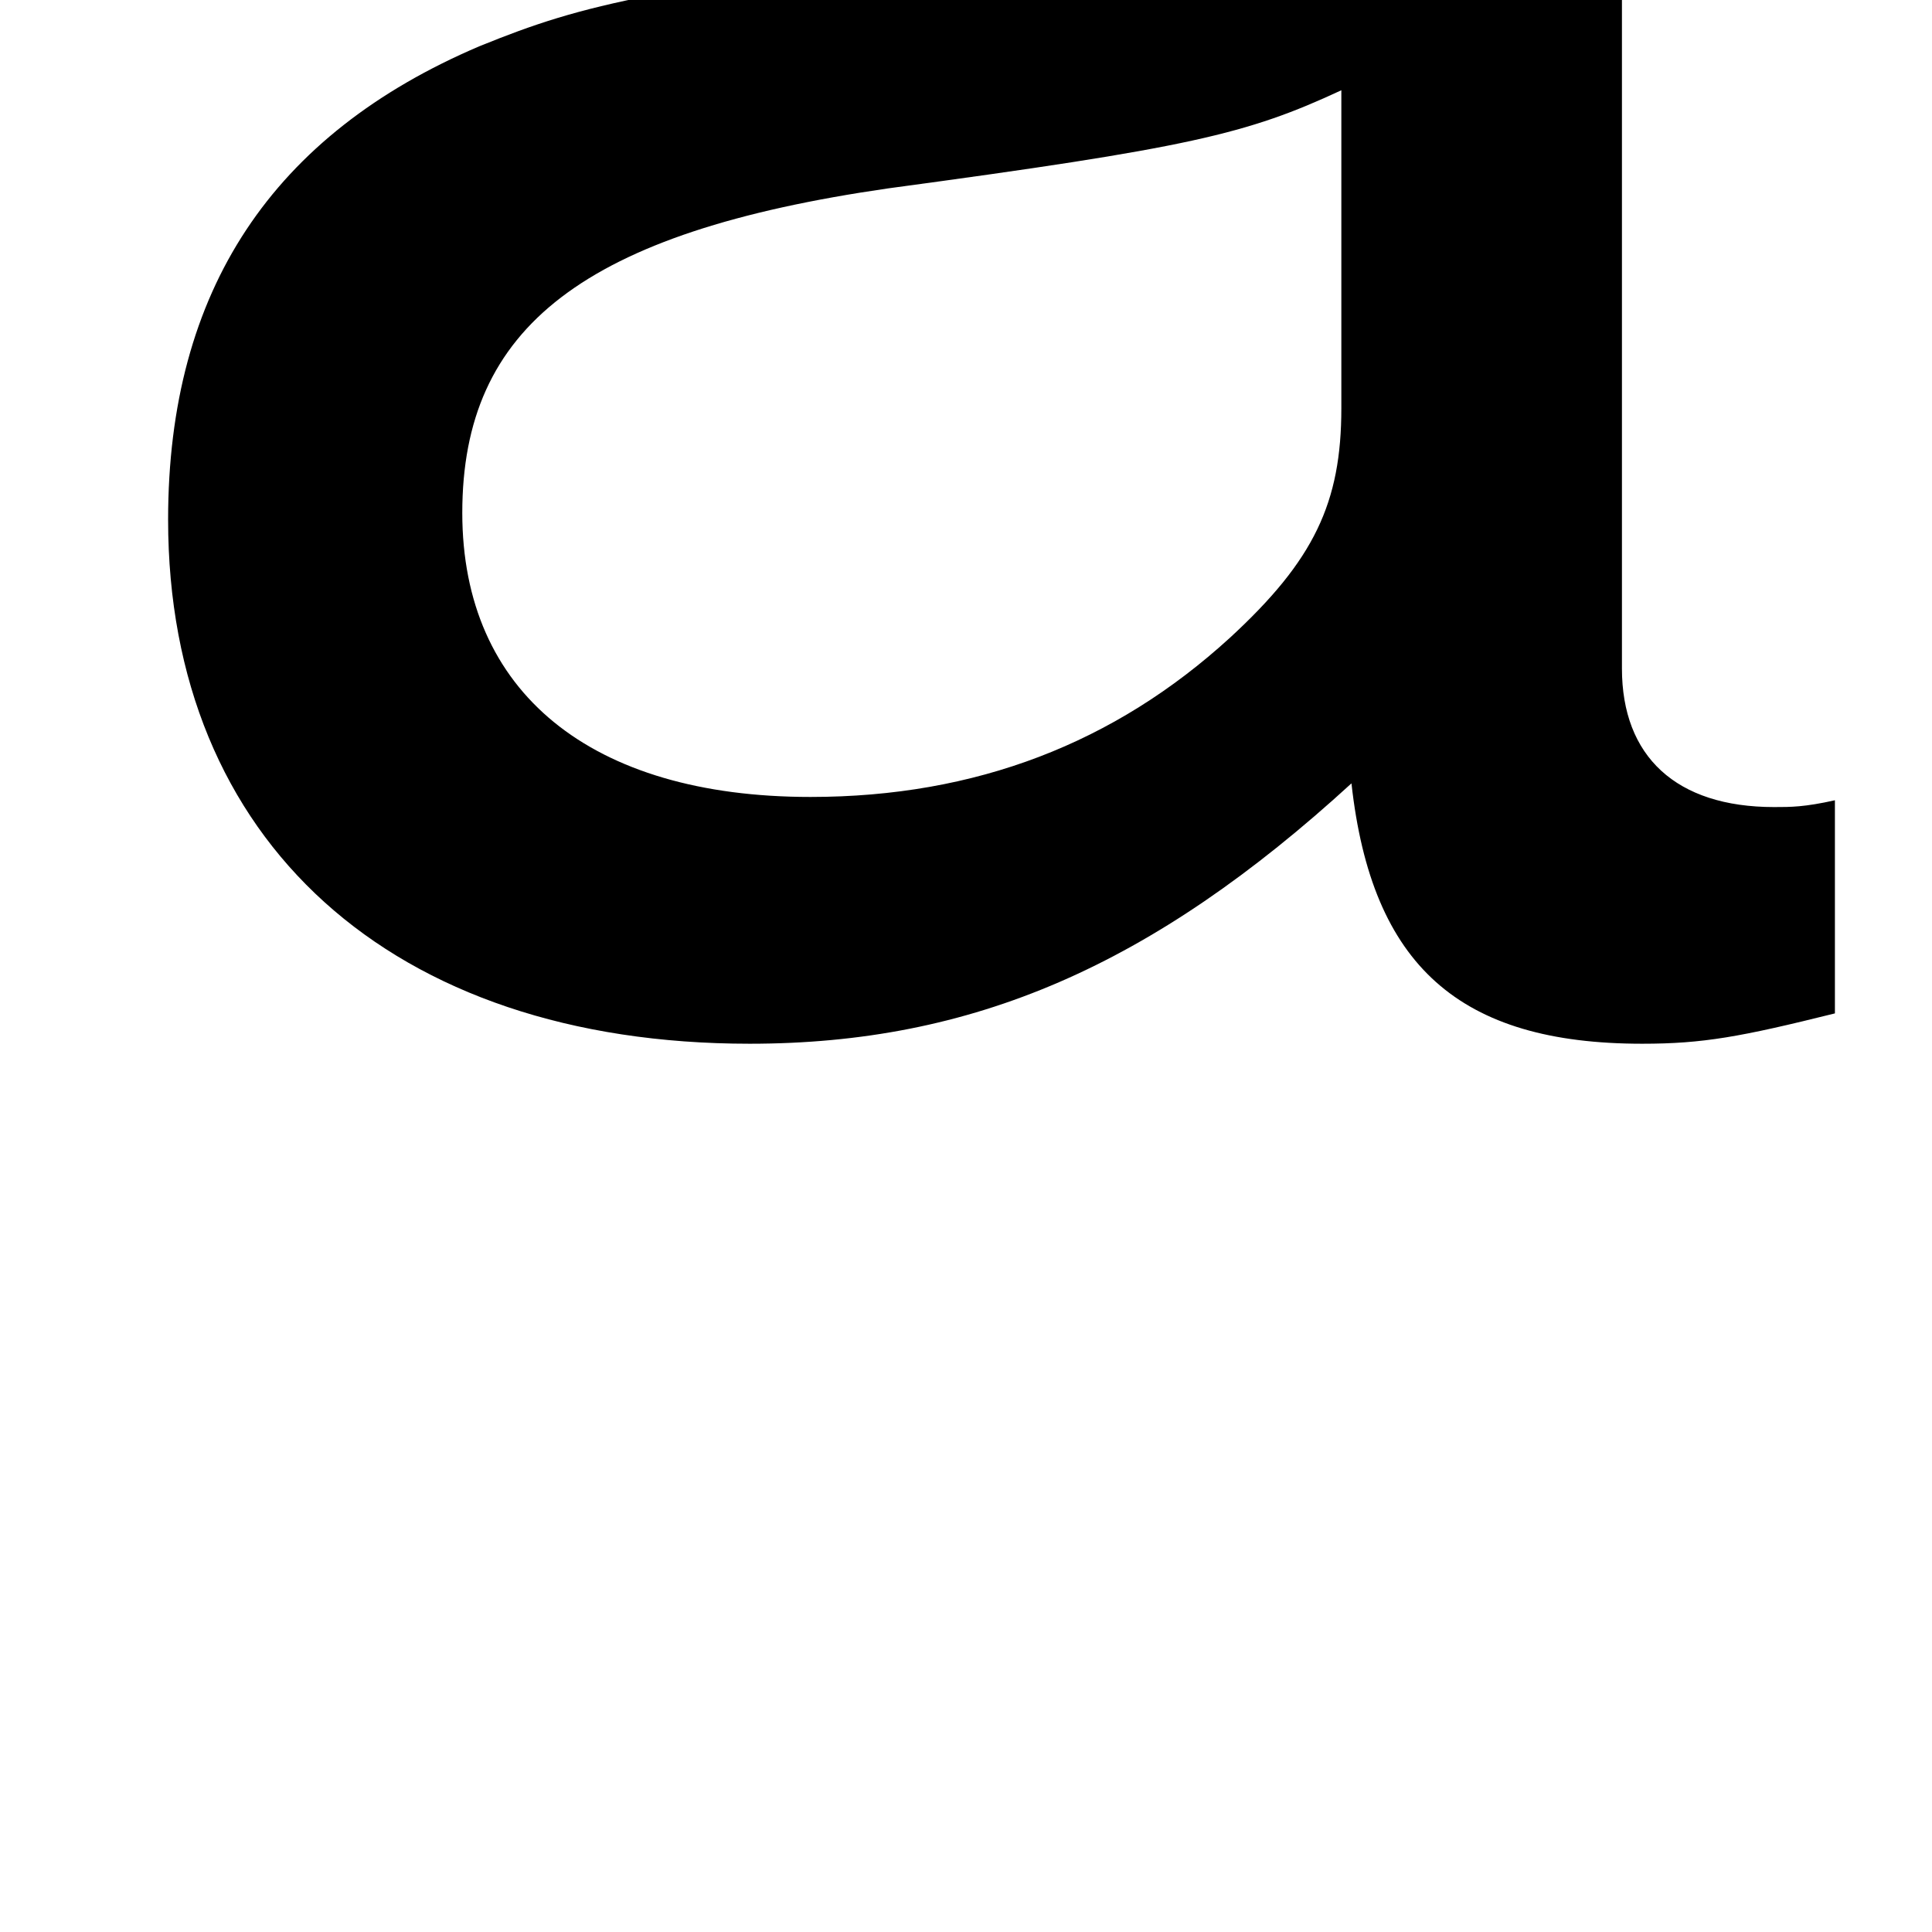
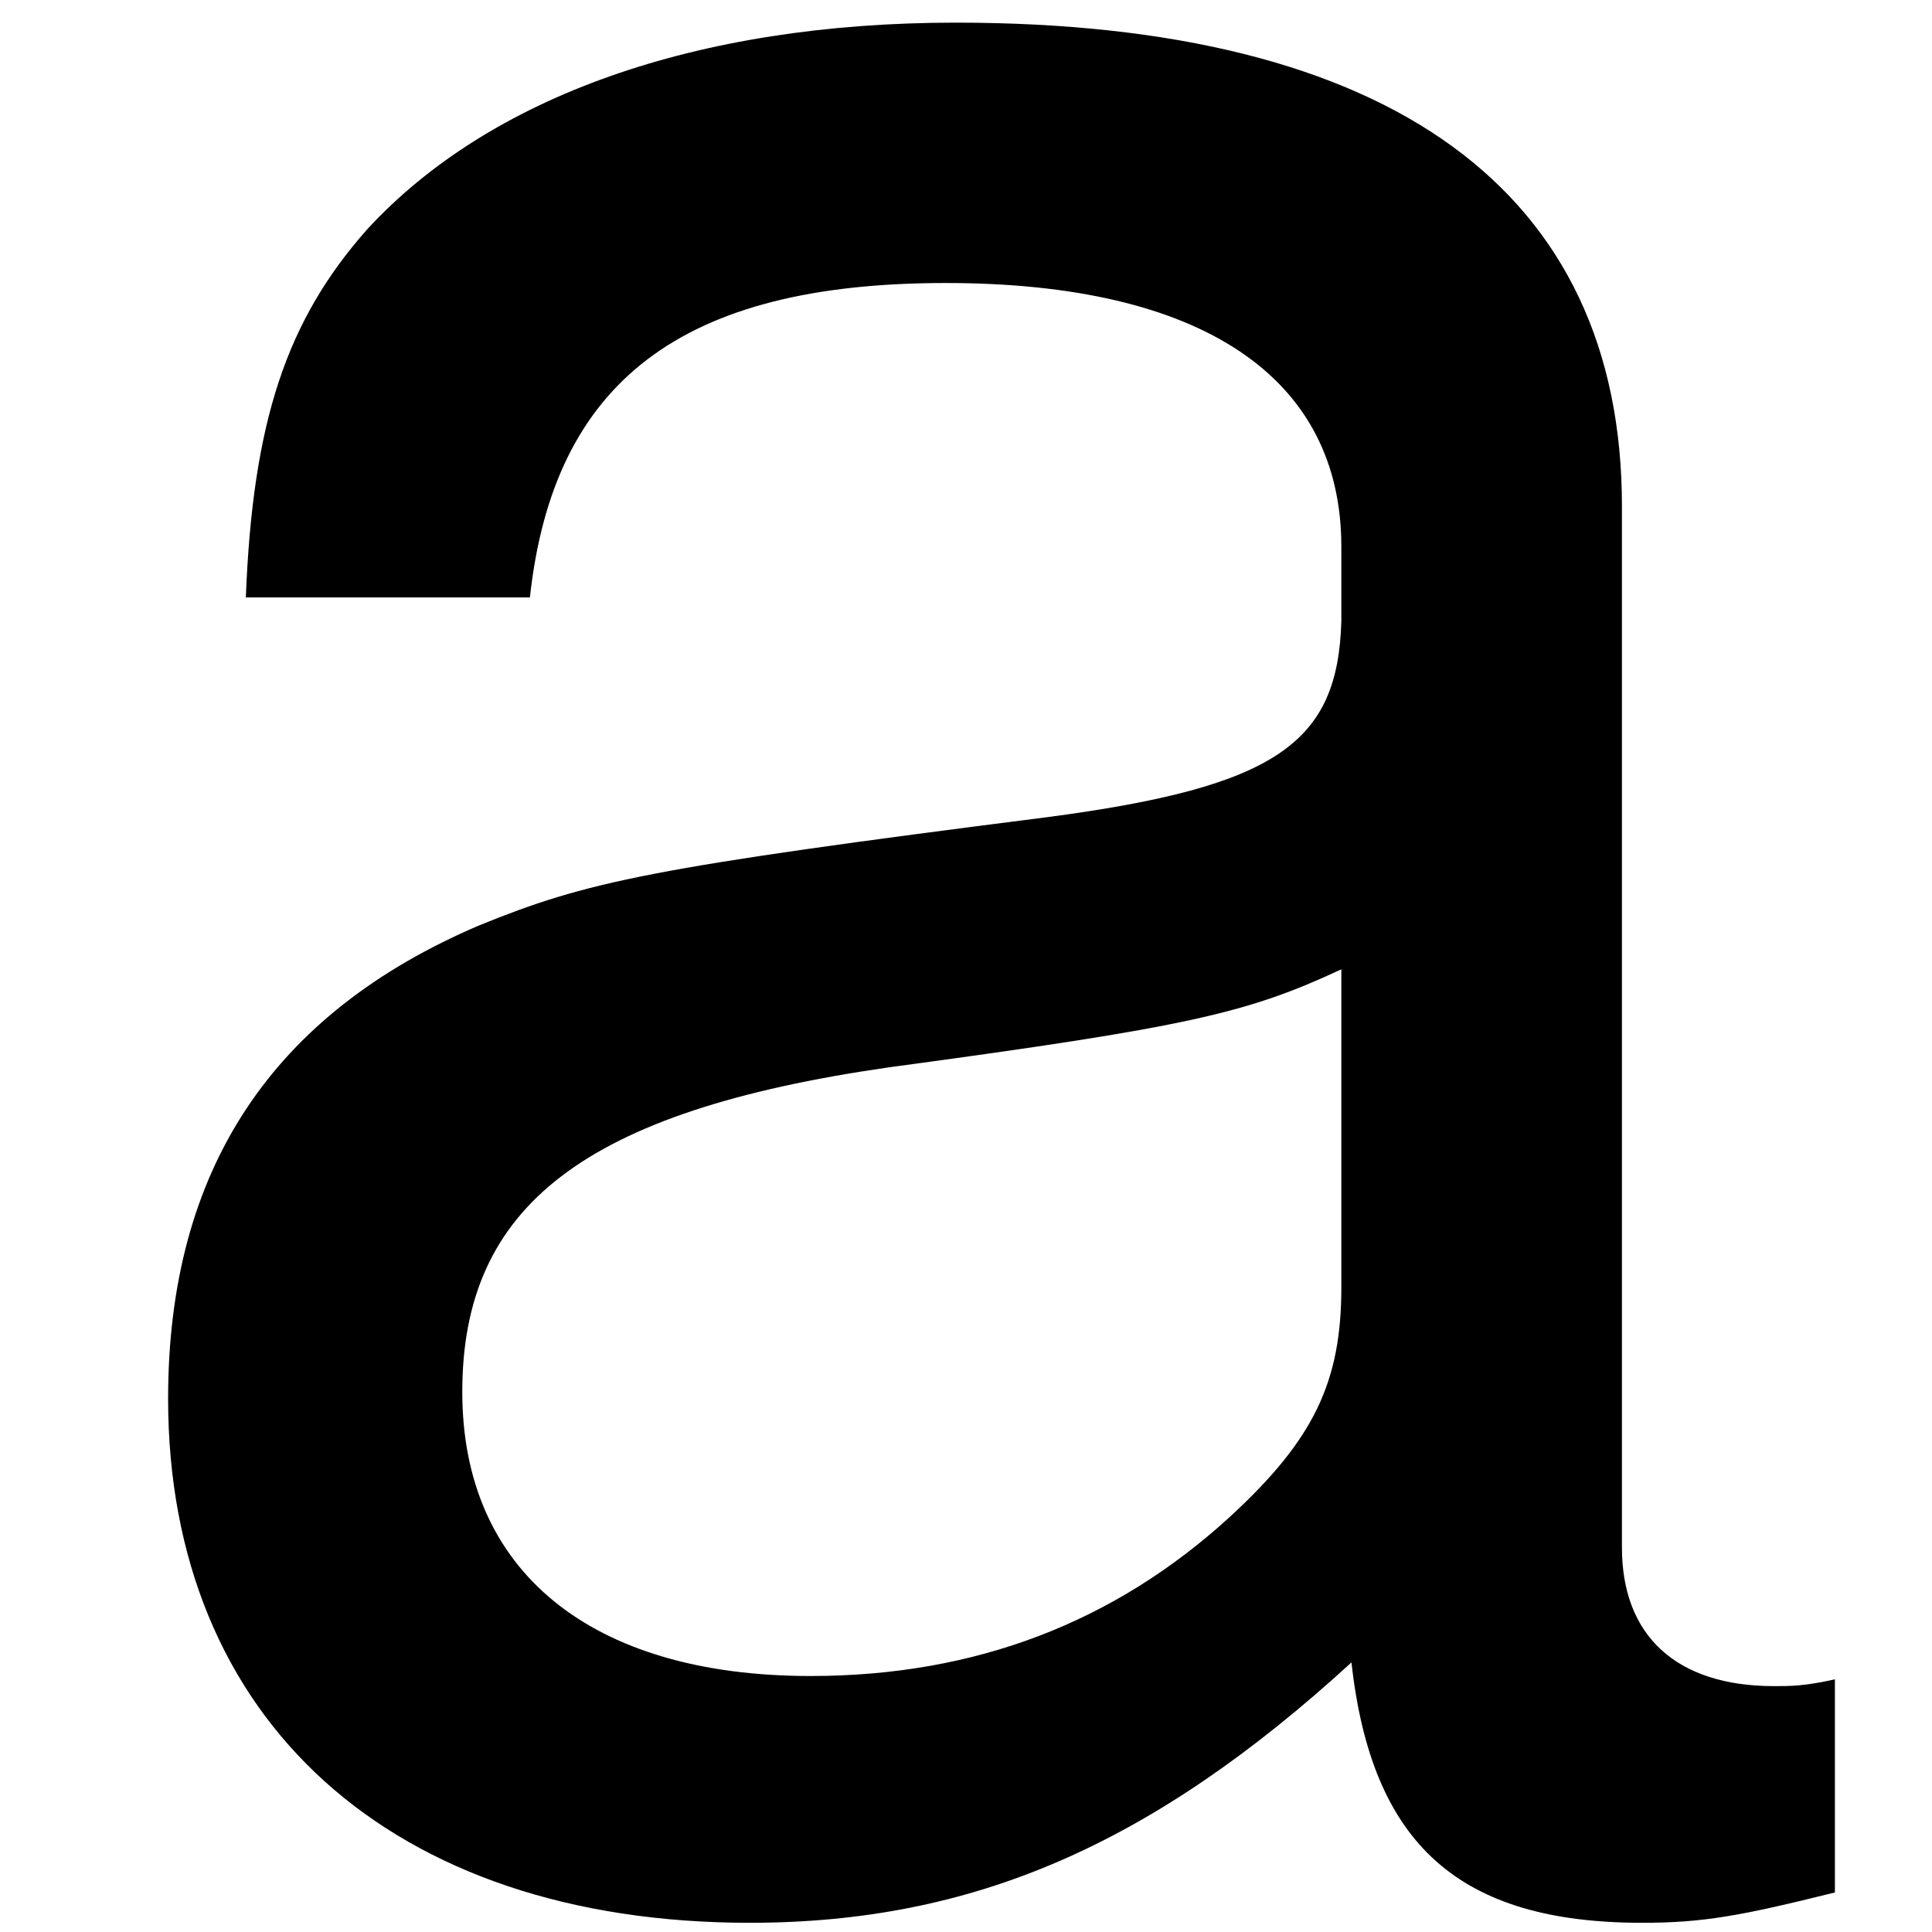
<svg xmlns="http://www.w3.org/2000/svg" width="200" height="200">
-   <text text-anchor="middle" alignment-baseline="middle" font-family="Helvetica, Arial, sans-serif" font-size="350" y="100" x="100">a</text>
+   <text text-anchor="middle" alignment-baseline="middle" font-family="Helvetica, Arial, sans-serif" font-size="350" y="50%" x="50%" dy=".26em">a</text>
</svg>
